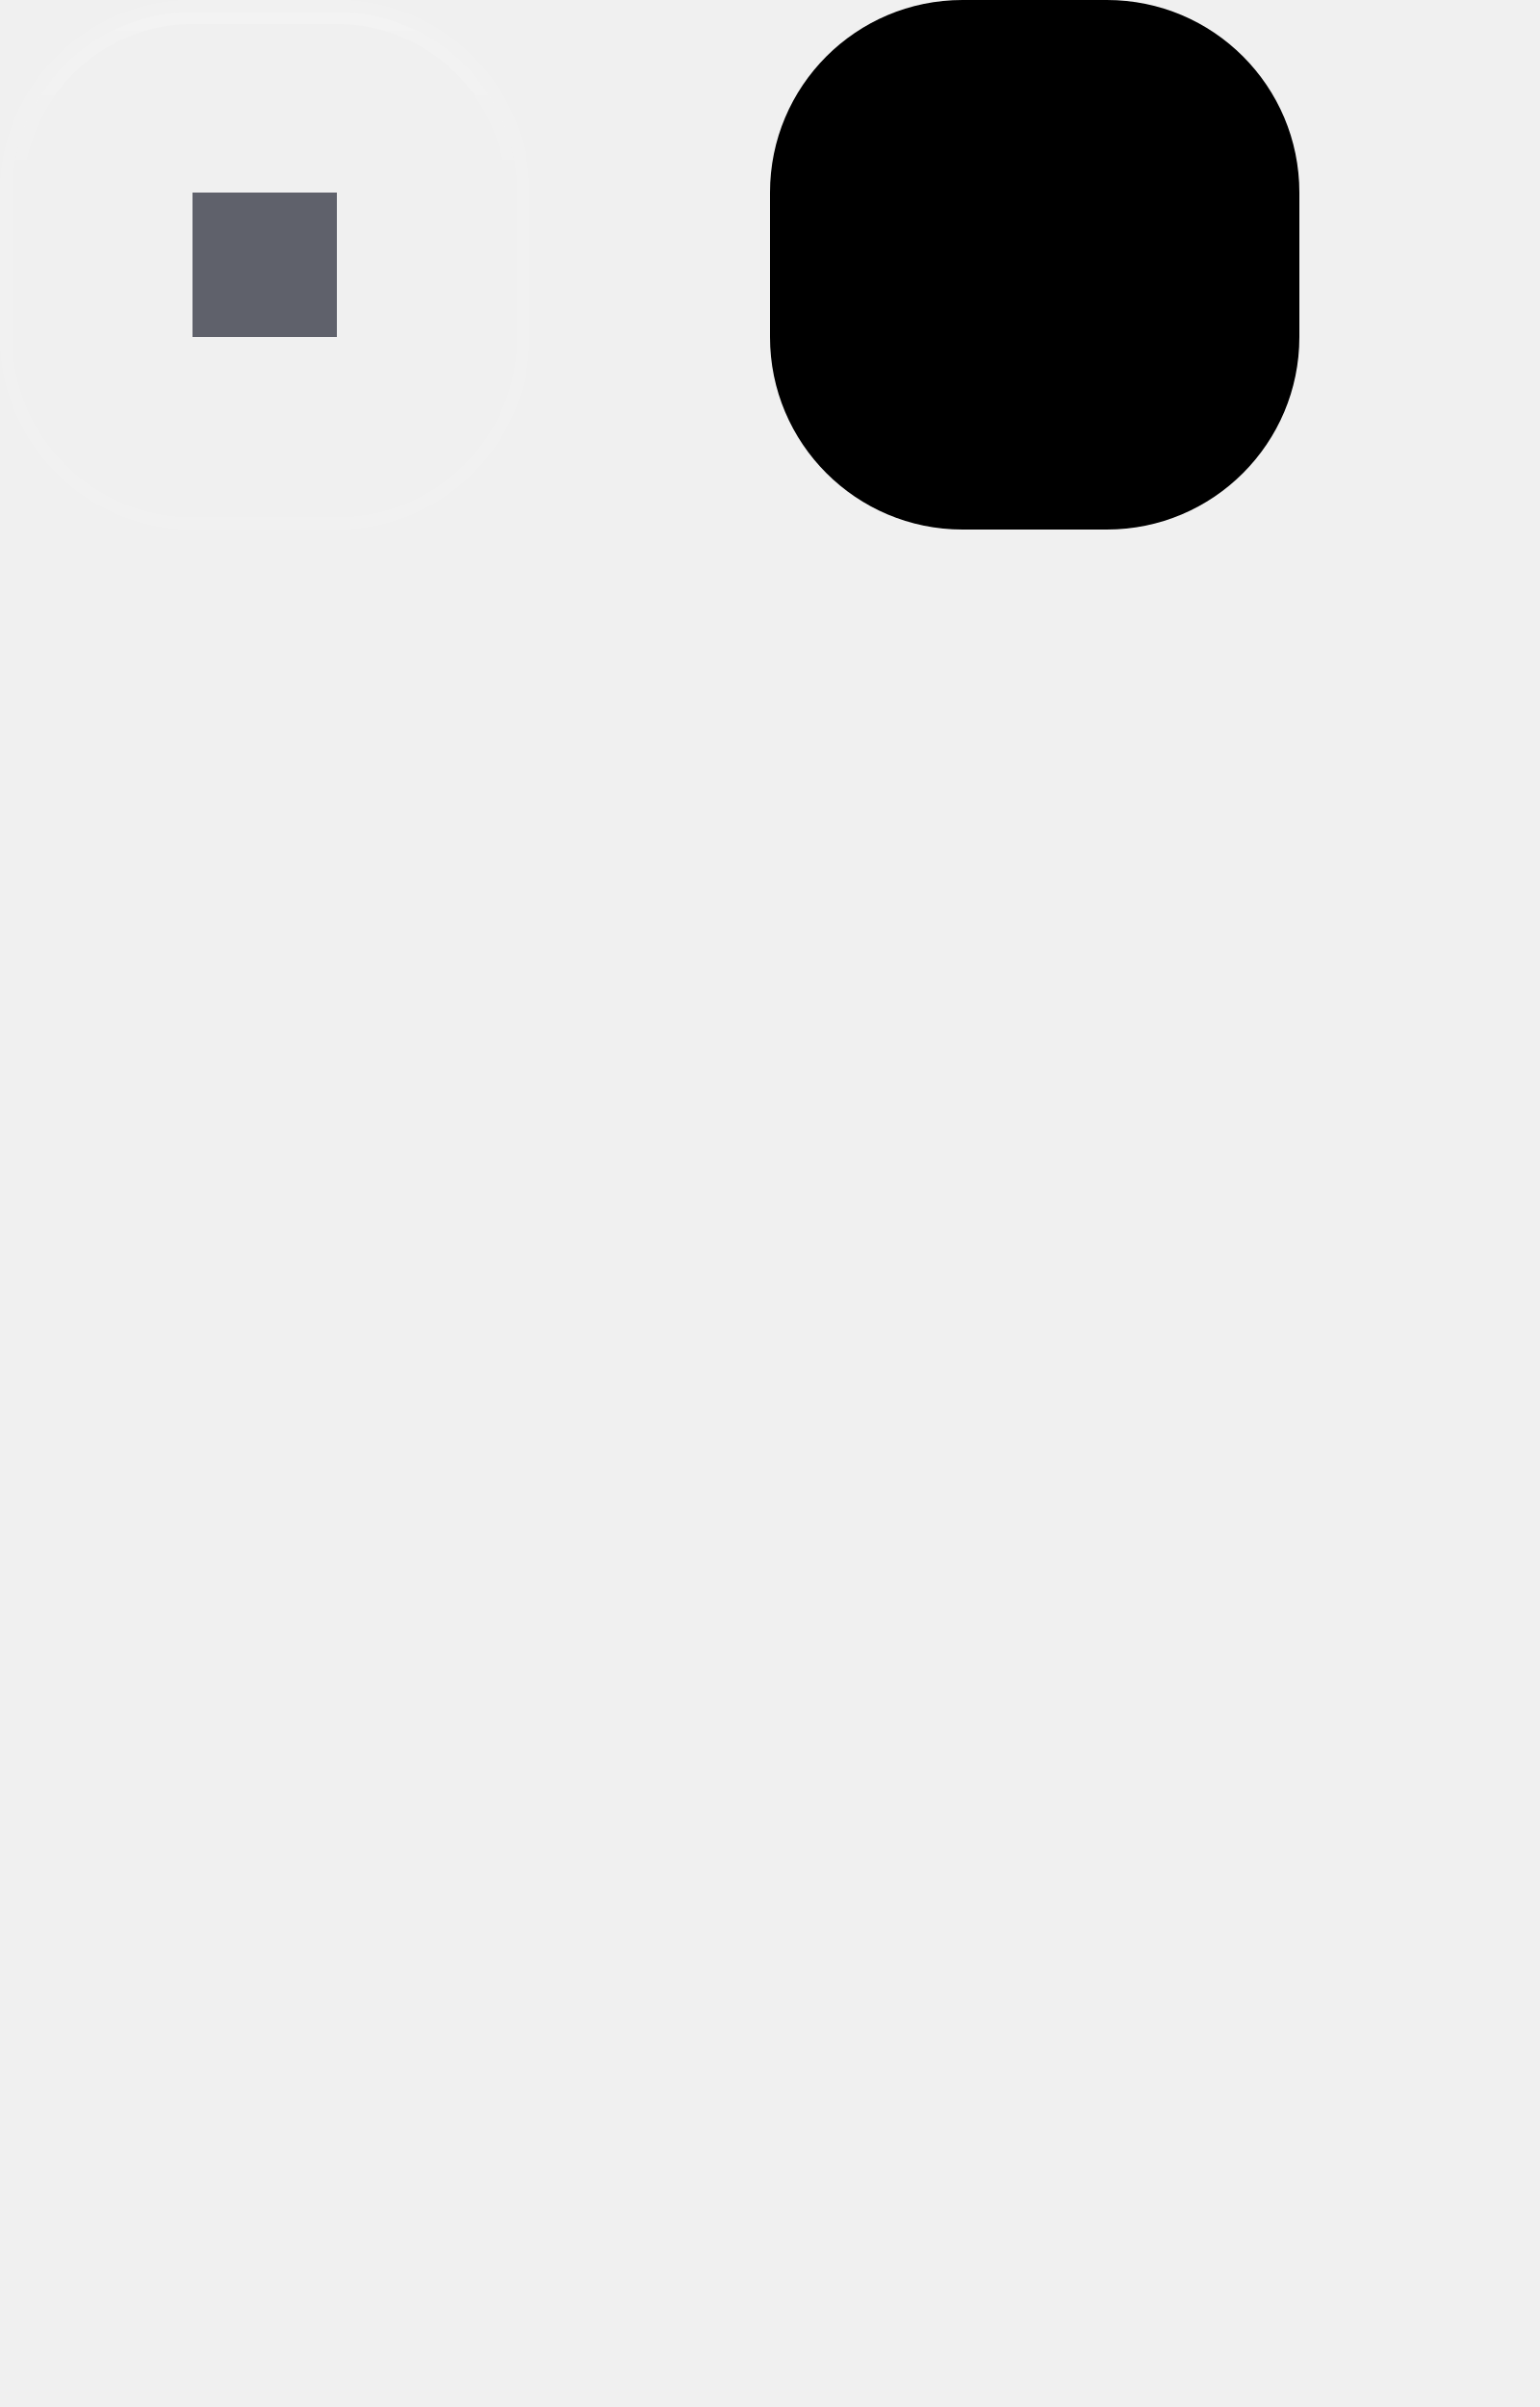
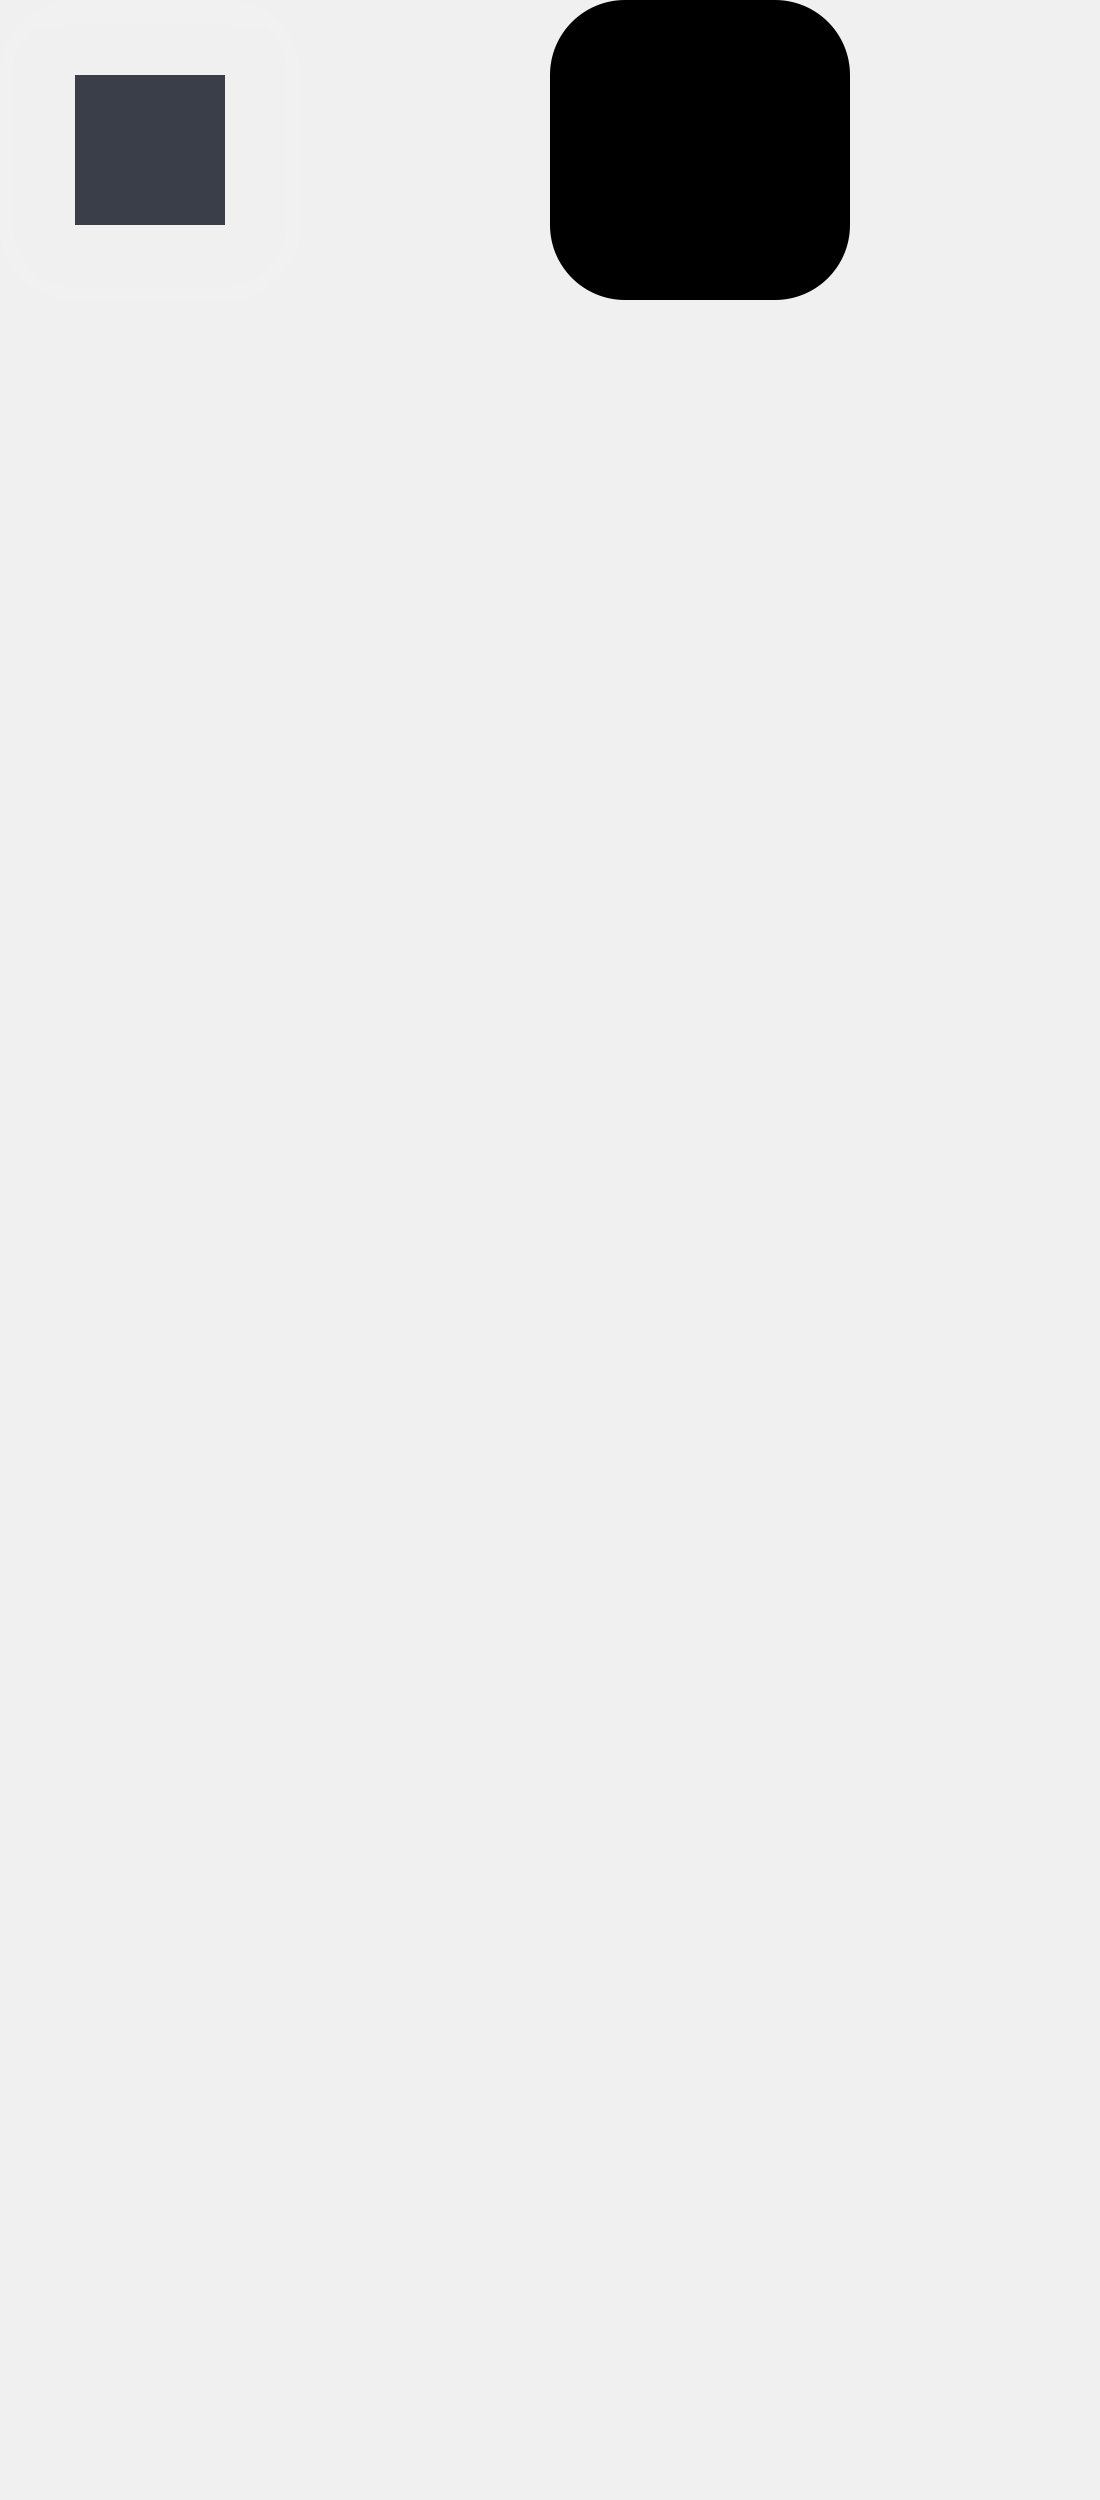
- <svg xmlns="http://www.w3.org/2000/svg" width="128" height="200" viewBox="0 0 128 200">
+ <svg xmlns="http://www.w3.org/2000/svg" width="88" height="200" viewBox="0 0 88 200">
  <defs>
    <style type="text/css" id="current-color-scheme">.ColorScheme-Background{color:#0d1220;}.ColorScheme-Text{color:#e6ebf5;}.ColorScheme-Highlight{color:#3b82f6;}.ColorScheme-NeutralText{color:#f59e0b;}</style>
    <linearGradient id="fade" x1="0" y1="0" x2="0" y2="1">
      <stop offset="0" stop-color="#fff" stop-opacity="1" />
      <stop offset="1" stop-color="#fff" stop-opacity="0" />
    </linearGradient>
  </defs>
  <g id="topleft" transform="translate(0 0)">
-     <path d="M0 16 V16 A16 16 0 0 1 16 0 H16 V16 Z" fill="#000" fill-opacity="0" />
-     <path d="M1.5 16 V16 A14.5 14.5 0 0 1 16 1.5 H16" fill="none" stroke="url(#fade)" stroke-opacity="0.18" stroke-width="1" />
-     <path d="M0.5 16 V16 A15.5 15.5 0 0 1 16 0.5 H16" fill="none" stroke-width="1" stroke="#fff" stroke-opacity="0.09" />
+     <path d="M0 6 V6 A6 6 0 0 1 6 0 H6 V6 Z" fill="#000" fill-opacity="0" />
+     <path d="M1.5 6 V6 A4.5 4.5 0 0 1 6 1.5 H6" fill="none" stroke="url(#fade)" stroke-opacity="0.04" stroke-width="1" />
+     <path d="M0.5 6 V6 A5.5 5.5 0 0 1 6 0.5 H6" fill="none" stroke-width="1" stroke="#fff" stroke-opacity="0.09" />
  </g>
-   <g id="topright" transform="translate(28 0)">
-     <path d="M0 0 H0 A16 16 0 0 1 16 16 V16 H0 Z" fill="#000" fill-opacity="0" />
-     <path d="M0 1.5 H0 A14.5 14.5 0 0 1 14.5 16 V16" fill="none" stroke="url(#fade)" stroke-opacity="0.18" stroke-width="1" />
-     <path d="M0 0.5 H0 A15.5 15.5 0 0 1 15.5 16 V16" fill="none" stroke-width="1" stroke="#fff" stroke-opacity="0.09" />
+   <g id="topright" transform="translate(18 0)">
+     <path d="M0 0 H0 A6 6 0 0 1 6 6 V6 H0 Z" fill="#000" fill-opacity="0" />
+     <path d="M0 1.5 H0 A4.5 4.5 0 0 1 4.5 6 V6" fill="none" stroke="url(#fade)" stroke-opacity="0.04" stroke-width="1" />
+     <path d="M0 0.5 H0 A5.5 5.5 0 0 1 5.5 6 V6" fill="none" stroke-width="1" stroke="#fff" stroke-opacity="0.09" />
  </g>
-   <g id="bottomright" transform="translate(28 28)">
-     <path d="M0 0 H16 V0 A16 16 0 0 1 0 16 H0 Z" fill="#000" fill-opacity="0" />
-     <path d="M15.5 0 V0 A15.5 15.5 0 0 1 0 15.5 H0" fill="none" stroke-width="1" stroke="#fff" stroke-opacity="0.09" />
+   <g id="bottomright" transform="translate(18 18)">
+     <path d="M0 0 H6 V0 A6 6 0 0 1 0 6 H0 Z" fill="#000" fill-opacity="0" />
+     <path d="M5.5 0 V0 A5.5 5.5 0 0 1 0 5.5 H0" fill="none" stroke-width="1" stroke="#fff" stroke-opacity="0.09" />
  </g>
-   <g id="bottomleft" transform="translate(0 28)">
-     <path d="M0 0 H16 V16 H16 A16 16 0 0 1 0 0 Z" fill="#000" fill-opacity="0" />
-     <path d="M16 15.5 H16 A15.5 15.5 0 0 1 0.5 0 V0" fill="none" stroke-width="1" stroke="#fff" stroke-opacity="0.09" />
+   <g id="bottomleft" transform="translate(0 18)">
+     <path d="M0 0 H6 V6 H6 A6 6 0 0 1 0 0 Z" fill="#000" fill-opacity="0" />
+     <path d="M6 5.5 H6 A5.5 5.5 0 0 1 0.5 0 V0" fill="none" stroke-width="1" stroke="#fff" stroke-opacity="0.09" />
  </g>
-   <g id="top" transform="translate(16 0)">
-     <rect width="12" height="16" fill="#000" fill-opacity="0" />
-     <rect y="1" width="12" height="1" fill="#fff" fill-opacity="0.18" />
+   <g id="top" transform="translate(6 0)">
+     <rect width="12" height="6" fill="#000" fill-opacity="0" />
+     <rect y="1" width="12" height="1" fill="#fff" fill-opacity="0.04" />
    <rect x="0" y="0" width="12" height="1" fill="#fff" fill-opacity="0.09" />
  </g>
-   <g id="bottom" transform="translate(16 28)">
-     <rect width="12" height="16" fill="#000" fill-opacity="0" />
-     <rect x="0" y="15" width="12" height="1" fill="#fff" fill-opacity="0.09" />
+   <g id="bottom" transform="translate(6 18)">
+     <rect width="12" height="6" fill="#000" fill-opacity="0" />
+     <rect x="0" y="5" width="12" height="1" fill="#fff" fill-opacity="0.09" />
  </g>
-   <g id="left" transform="translate(0 16)">
-     <rect width="16" height="12" fill="#000" fill-opacity="0" />
+   <g id="left" transform="translate(0 6)">
+     <rect width="6" height="12" fill="#000" fill-opacity="0" />
    <rect x="0" y="0" width="1" height="12" fill="#fff" fill-opacity="0.09" />
  </g>
-   <g id="right" transform="translate(28 16)">
-     <rect width="16" height="12" fill="#000" fill-opacity="0" />
-     <rect x="15" y="0" width="1" height="12" fill="#fff" fill-opacity="0.09" />
+   <g id="right" transform="translate(18 6)">
+     <rect width="6" height="12" fill="#000" fill-opacity="0" />
+     <rect x="5" y="0" width="1" height="12" fill="#fff" fill-opacity="0.09" />
  </g>
-   <g id="center" transform="translate(16 16)">
-     <rect width="12" height="12" class="ColorScheme-Background" style="fill:currentColor;fill-opacity:0.66" />
-     <rect width="12" height="12" fill="#fff" fill-opacity="0.03" />
+   <g id="center" transform="translate(6 6)">
+     <rect width="12" height="12" class="ColorScheme-Background" style="fill:currentColor;fill-opacity:0.8" />
  </g>
-   <rect id="hint-top-margin" x="0" y="48" width="4" height="6" fill="none" />
-   <rect id="hint-right-margin" x="0" y="56" width="8" height="4" fill="none" />
-   <rect id="hint-bottom-margin" x="0" y="64" width="4" height="6" fill="none" />
-   <rect id="hint-left-margin" x="0" y="72" width="8" height="4" fill="none" />
-   <rect id="hint-stretch-borders" x="0" y="84" width="1" height="1" fill="none" />
-   <rect id="hint-compose-over-border" x="4" y="84" width="1" height="1" fill="none" />
-   <g id="mask-topleft" transform="translate(64 0)">
-     <path d="M0 16 V16 A16 16 0 0 1 16 0 H16 V16 Z" fill="#000" fill-opacity="1" />
+   <rect id="hint-top-margin" x="0" y="28" width="4" height="6" fill="none" />
+   <rect id="hint-right-margin" x="0" y="36" width="8" height="4" fill="none" />
+   <rect id="hint-bottom-margin" x="0" y="44" width="4" height="6" fill="none" />
+   <rect id="hint-left-margin" x="0" y="52" width="8" height="4" fill="none" />
+   <rect id="hint-stretch-borders" x="0" y="64" width="1" height="1" fill="none" />
+   <rect id="hint-compose-over-border" x="4" y="64" width="1" height="1" fill="none" />
+   <g id="mask-topleft" transform="translate(44 0)">
+     <path d="M0 6 V6 A6 6 0 0 1 6 0 H6 V6 Z" fill="#000" fill-opacity="1" />
  </g>
-   <g id="mask-topright" transform="translate(92 0)">
-     <path d="M0 0 H0 A16 16 0 0 1 16 16 V16 H0 Z" fill="#000" fill-opacity="1" />
+   <g id="mask-topright" transform="translate(62 0)">
+     <path d="M0 0 H0 A6 6 0 0 1 6 6 V6 H0 Z" fill="#000" fill-opacity="1" />
  </g>
-   <g id="mask-bottomright" transform="translate(92 28)">
-     <path d="M0 0 H16 V0 A16 16 0 0 1 0 16 H0 Z" fill="#000" fill-opacity="1" />
+   <g id="mask-bottomright" transform="translate(62 18)">
+     <path d="M0 0 H6 V0 A6 6 0 0 1 0 6 H0 Z" fill="#000" fill-opacity="1" />
  </g>
-   <g id="mask-bottomleft" transform="translate(64 28)">
-     <path d="M0 0 H16 V16 H16 A16 16 0 0 1 0 0 Z" fill="#000" fill-opacity="1" />
+   <g id="mask-bottomleft" transform="translate(44 18)">
+     <path d="M0 0 H6 V6 H6 A6 6 0 0 1 0 0 Z" fill="#000" fill-opacity="1" />
  </g>
-   <g id="mask-top" transform="translate(80 0)">
-     <rect width="12" height="16" fill="#000" fill-opacity="1" />
+   <g id="mask-top" transform="translate(50 0)">
+     <rect width="12" height="6" fill="#000" fill-opacity="1" />
  </g>
-   <g id="mask-bottom" transform="translate(80 28)">
-     <rect width="12" height="16" fill="#000" fill-opacity="1" />
+   <g id="mask-bottom" transform="translate(50 18)">
+     <rect width="12" height="6" fill="#000" fill-opacity="1" />
  </g>
-   <g id="mask-left" transform="translate(64 16)">
-     <rect width="16" height="12" fill="#000" fill-opacity="1" />
+   <g id="mask-left" transform="translate(44 6)">
+     <rect width="6" height="12" fill="#000" fill-opacity="1" />
  </g>
-   <g id="mask-right" transform="translate(92 16)">
-     <rect width="16" height="12" fill="#000" fill-opacity="1" />
+   <g id="mask-right" transform="translate(62 6)">
+     <rect width="6" height="12" fill="#000" fill-opacity="1" />
  </g>
-   <g id="mask-center" transform="translate(80 16)">
+   <g id="mask-center" transform="translate(50 6)">
    <rect width="12" height="12" fill="#000" fill-opacity="1" />
  </g>
</svg>
